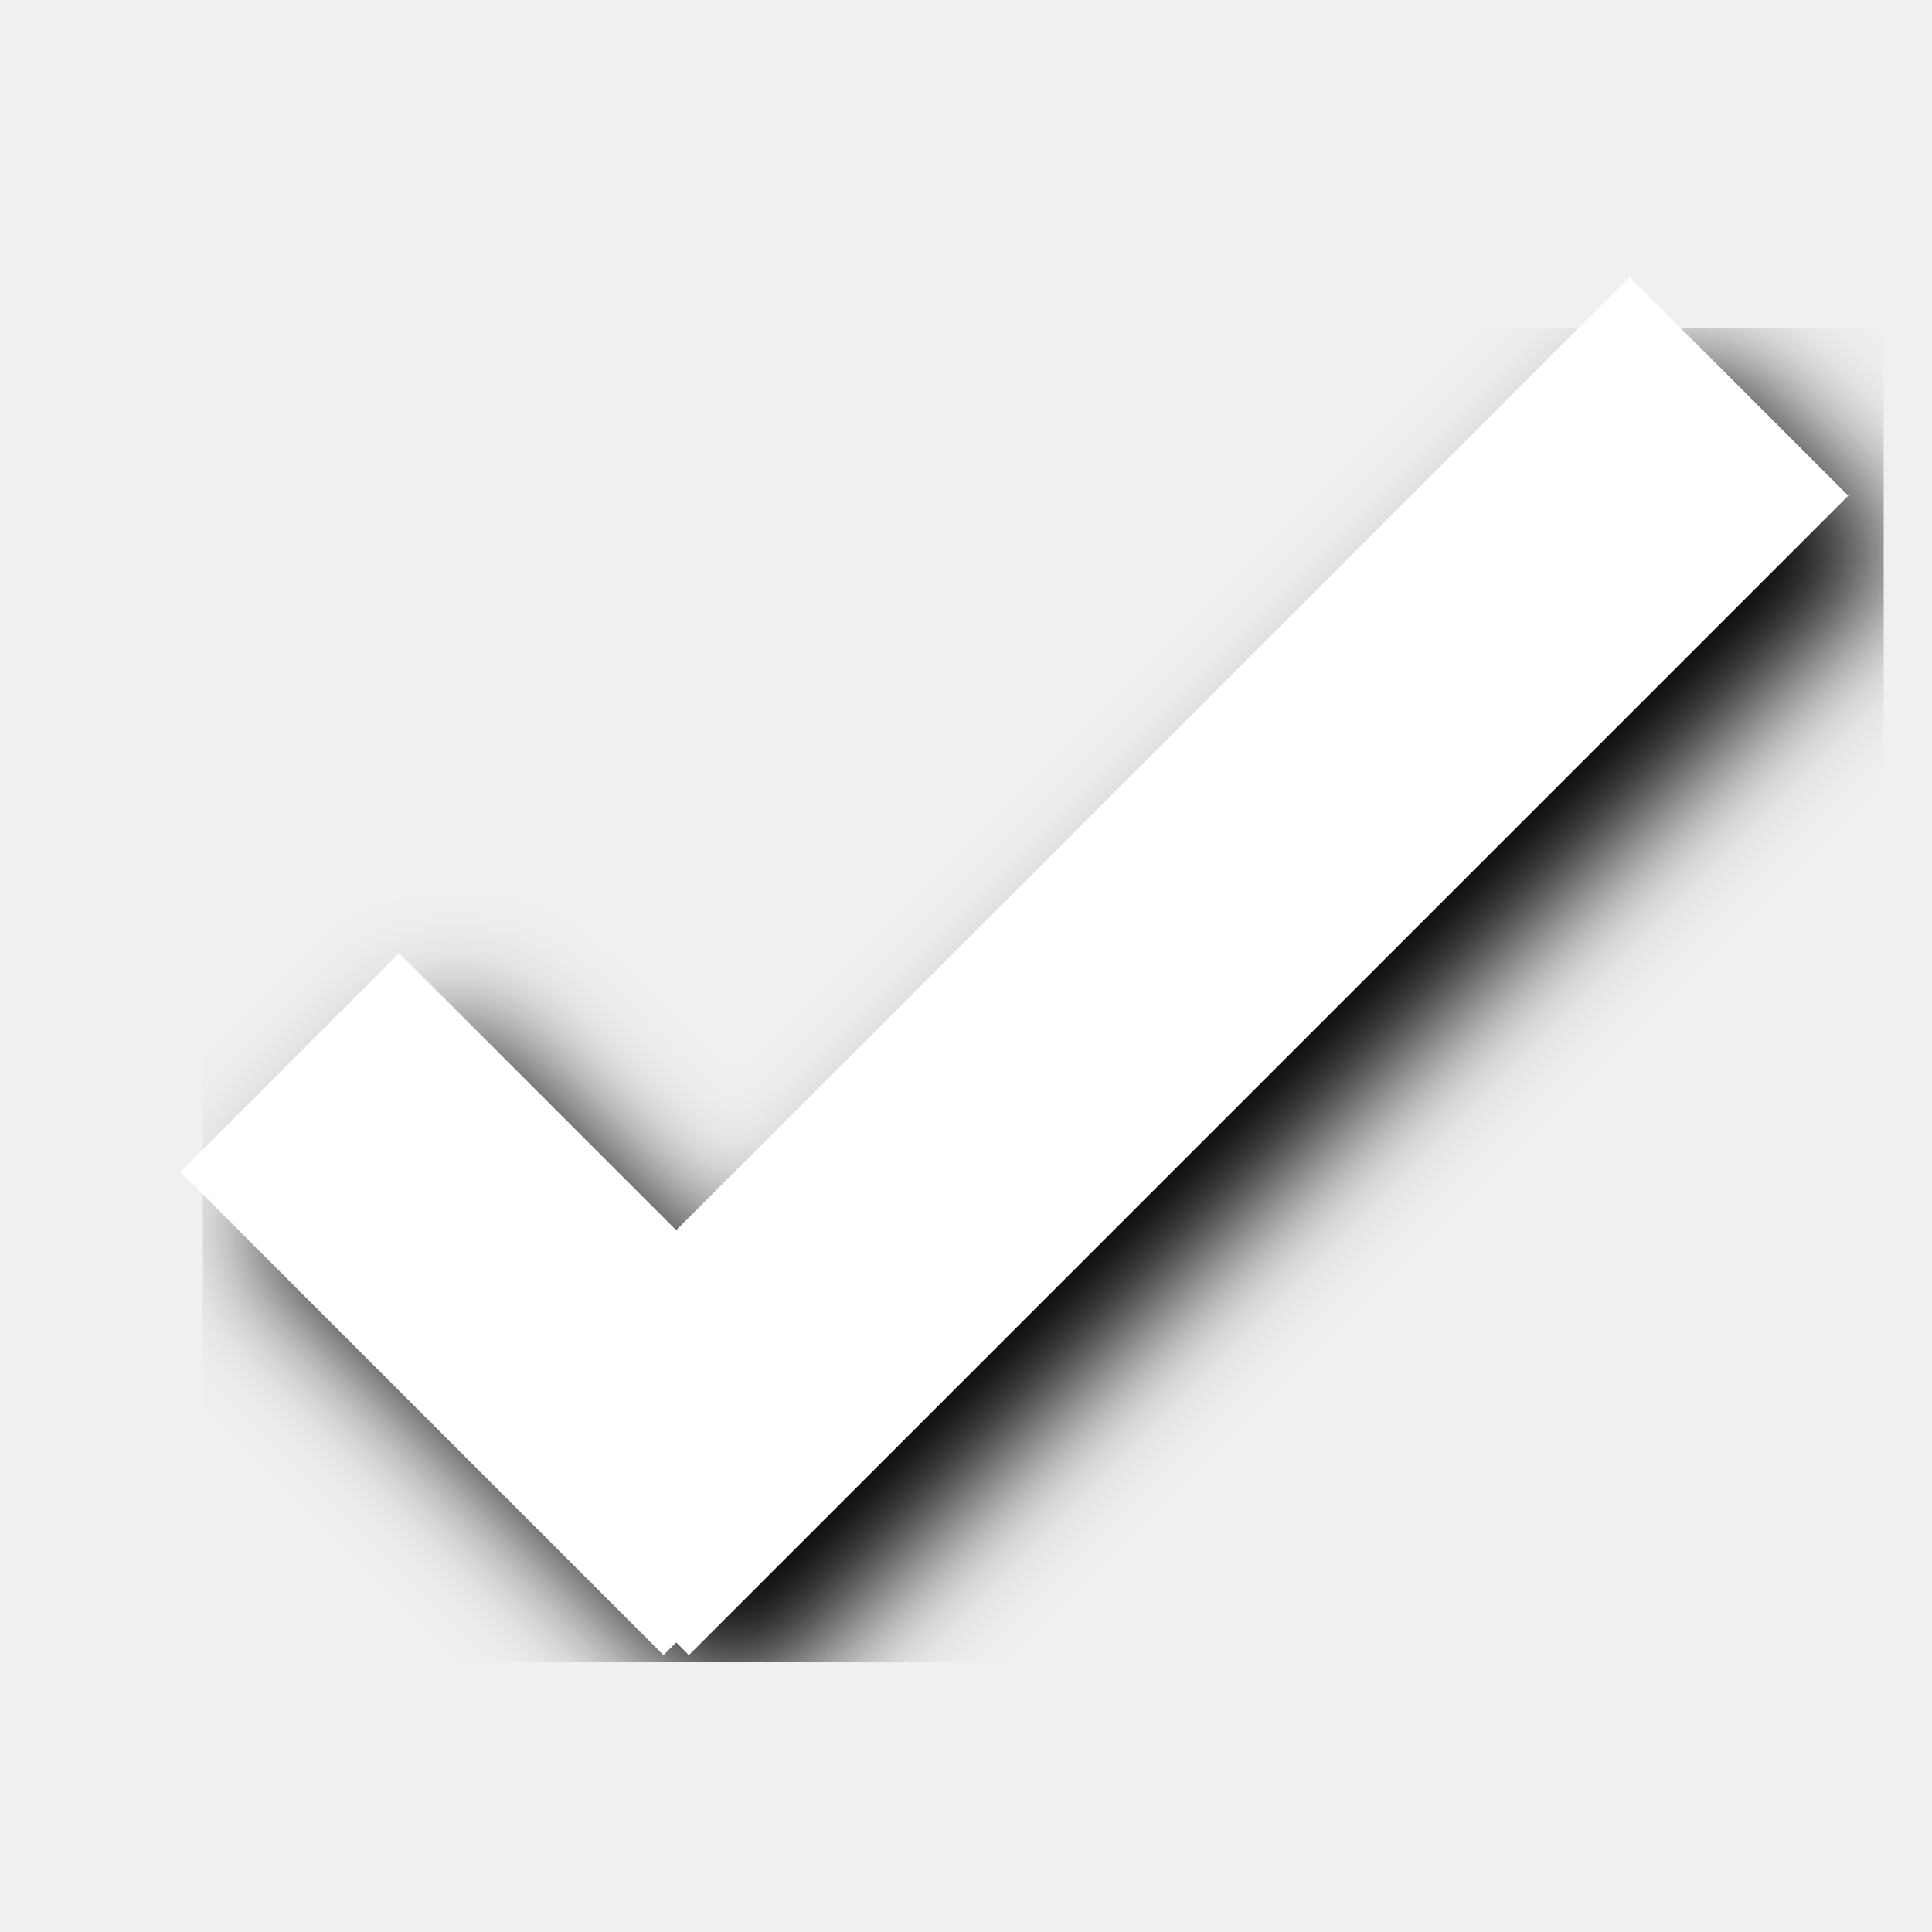
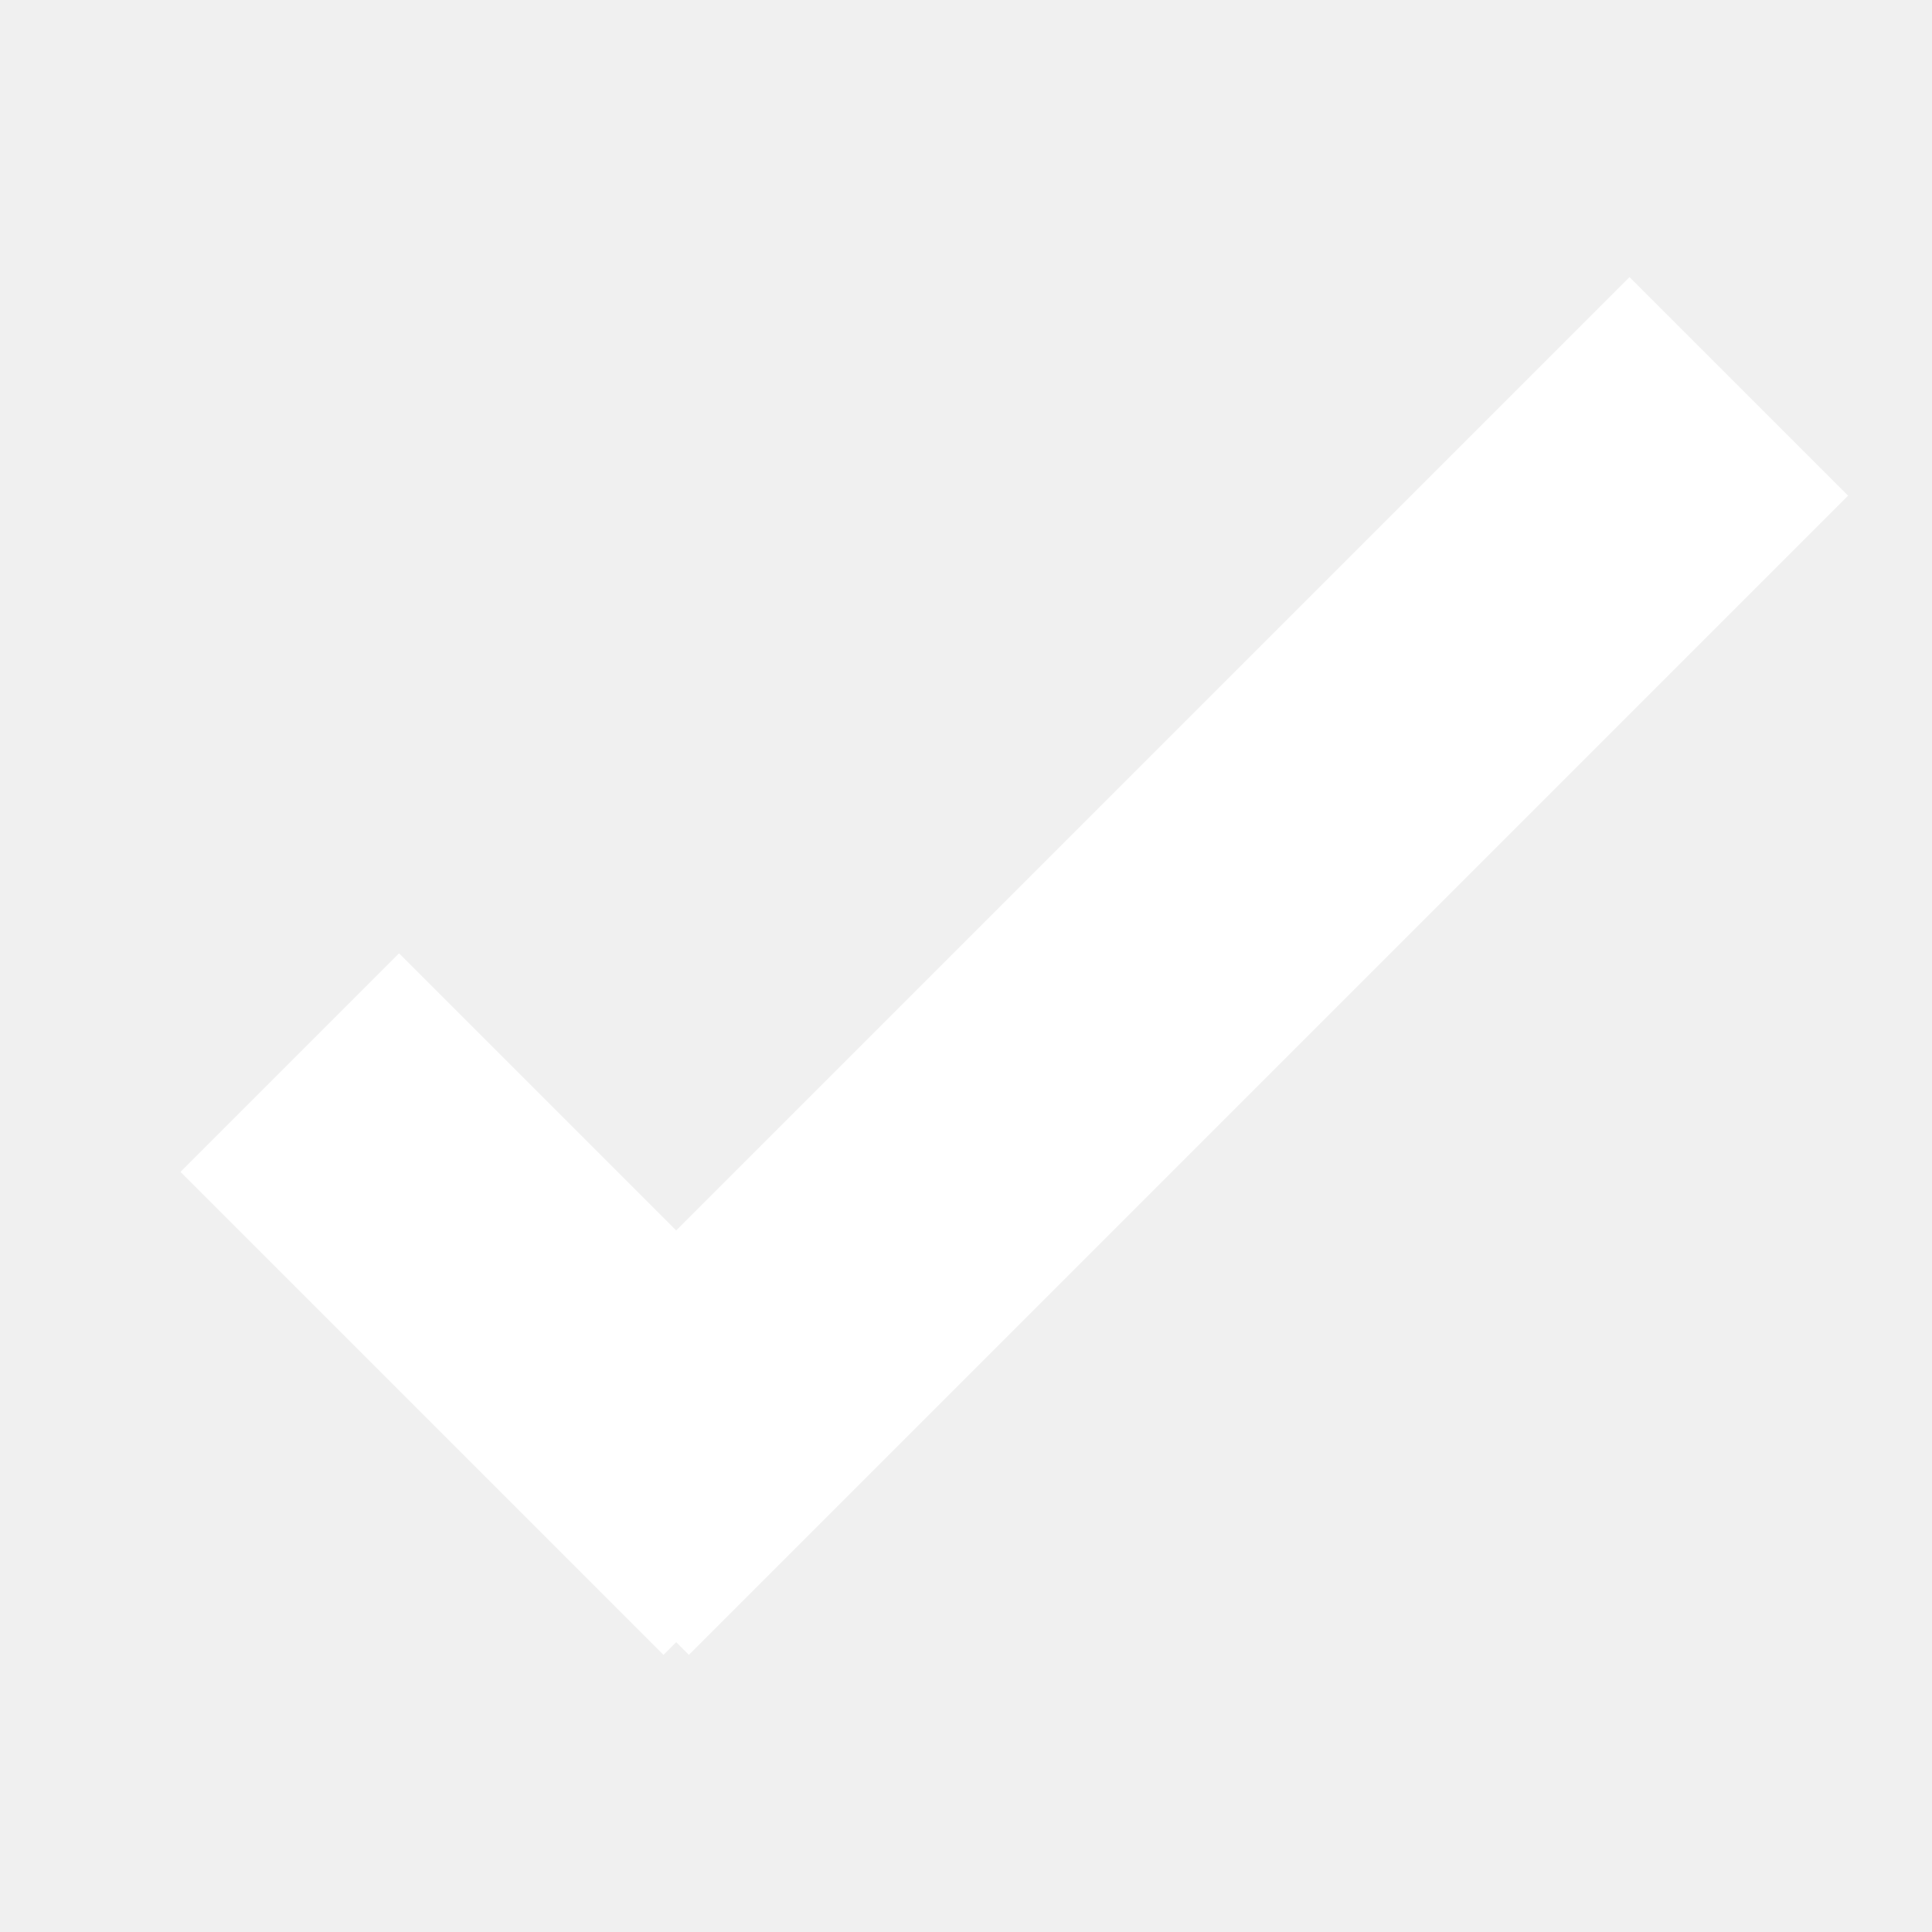
<svg xmlns="http://www.w3.org/2000/svg" version="1.0" width="100%" height="100%" viewBox="0 0 100 100" stroke="#fff" stroke-width="16">
-   <defs>
-     <filter id="shadow">
-       <feDropShadow dx="3" dy="3" stdDeviation="3" />
-     </filter>
-   </defs>
-   <g filter="url(#shadow)">
+   <g>
    <line x1="30" y1="80" x2="90" y2="20" />
    <line x1="15" y1="55" x2="40" y2="80" />
  </g>
</svg>
